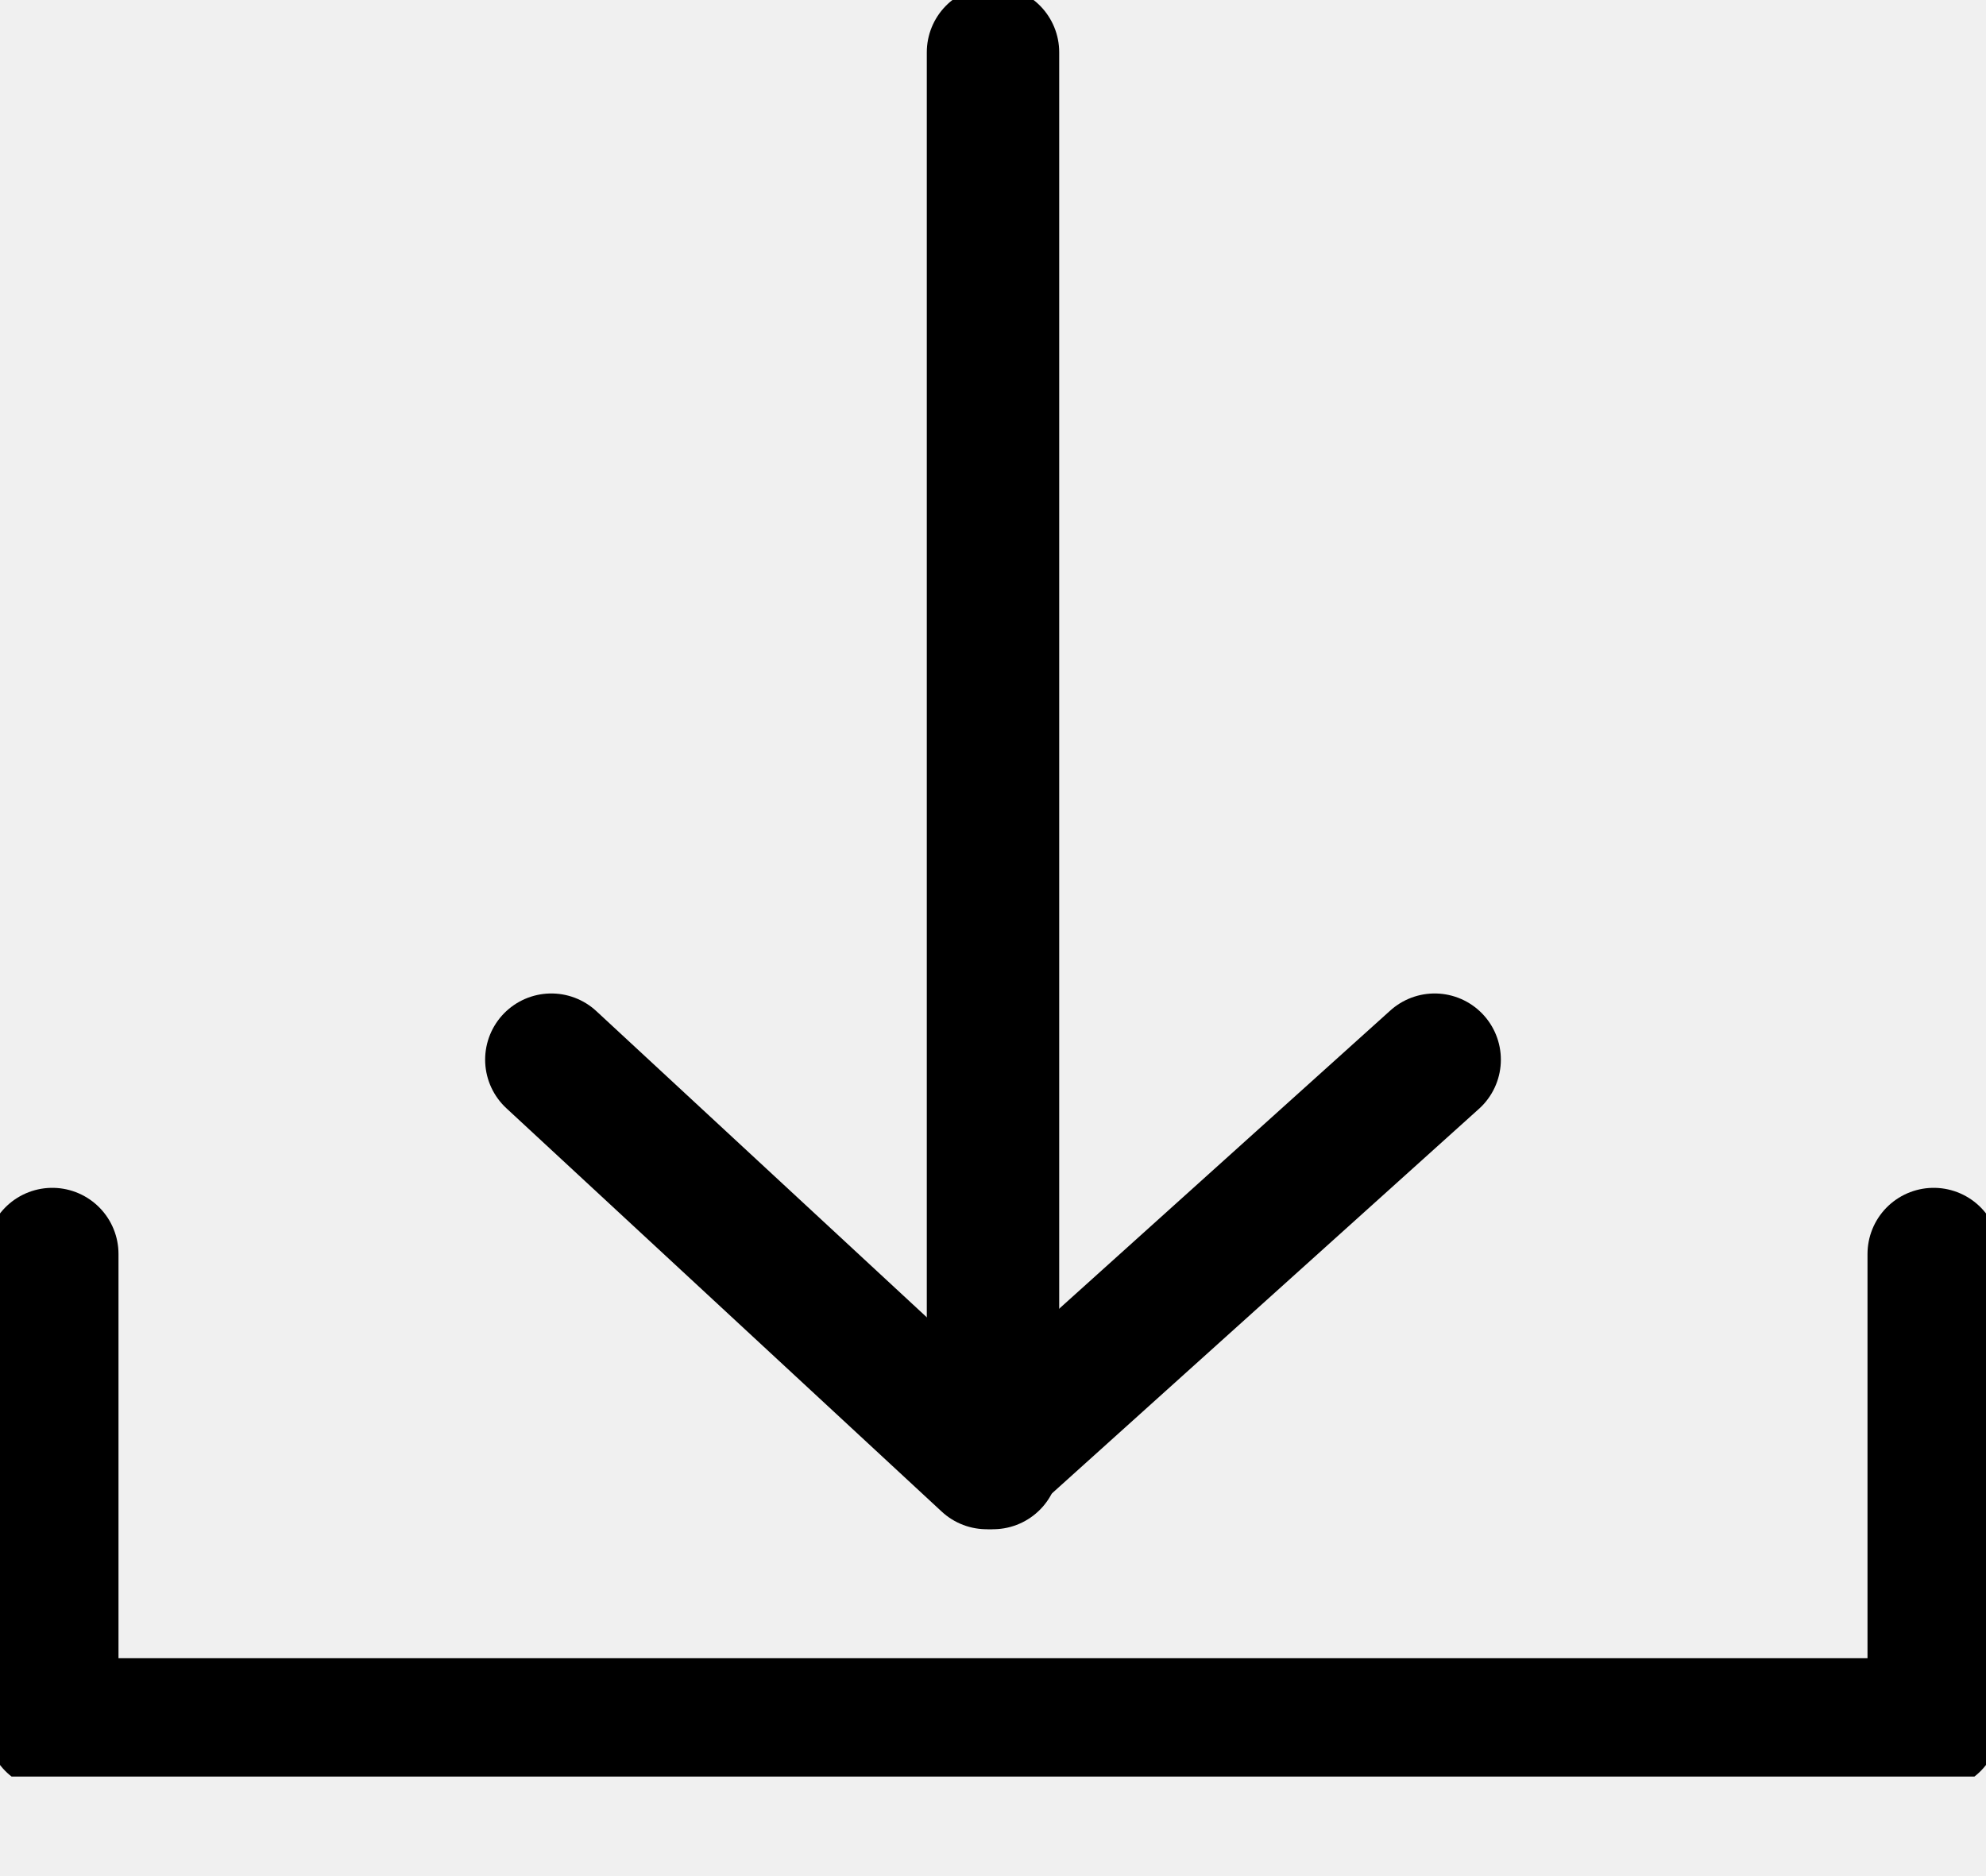
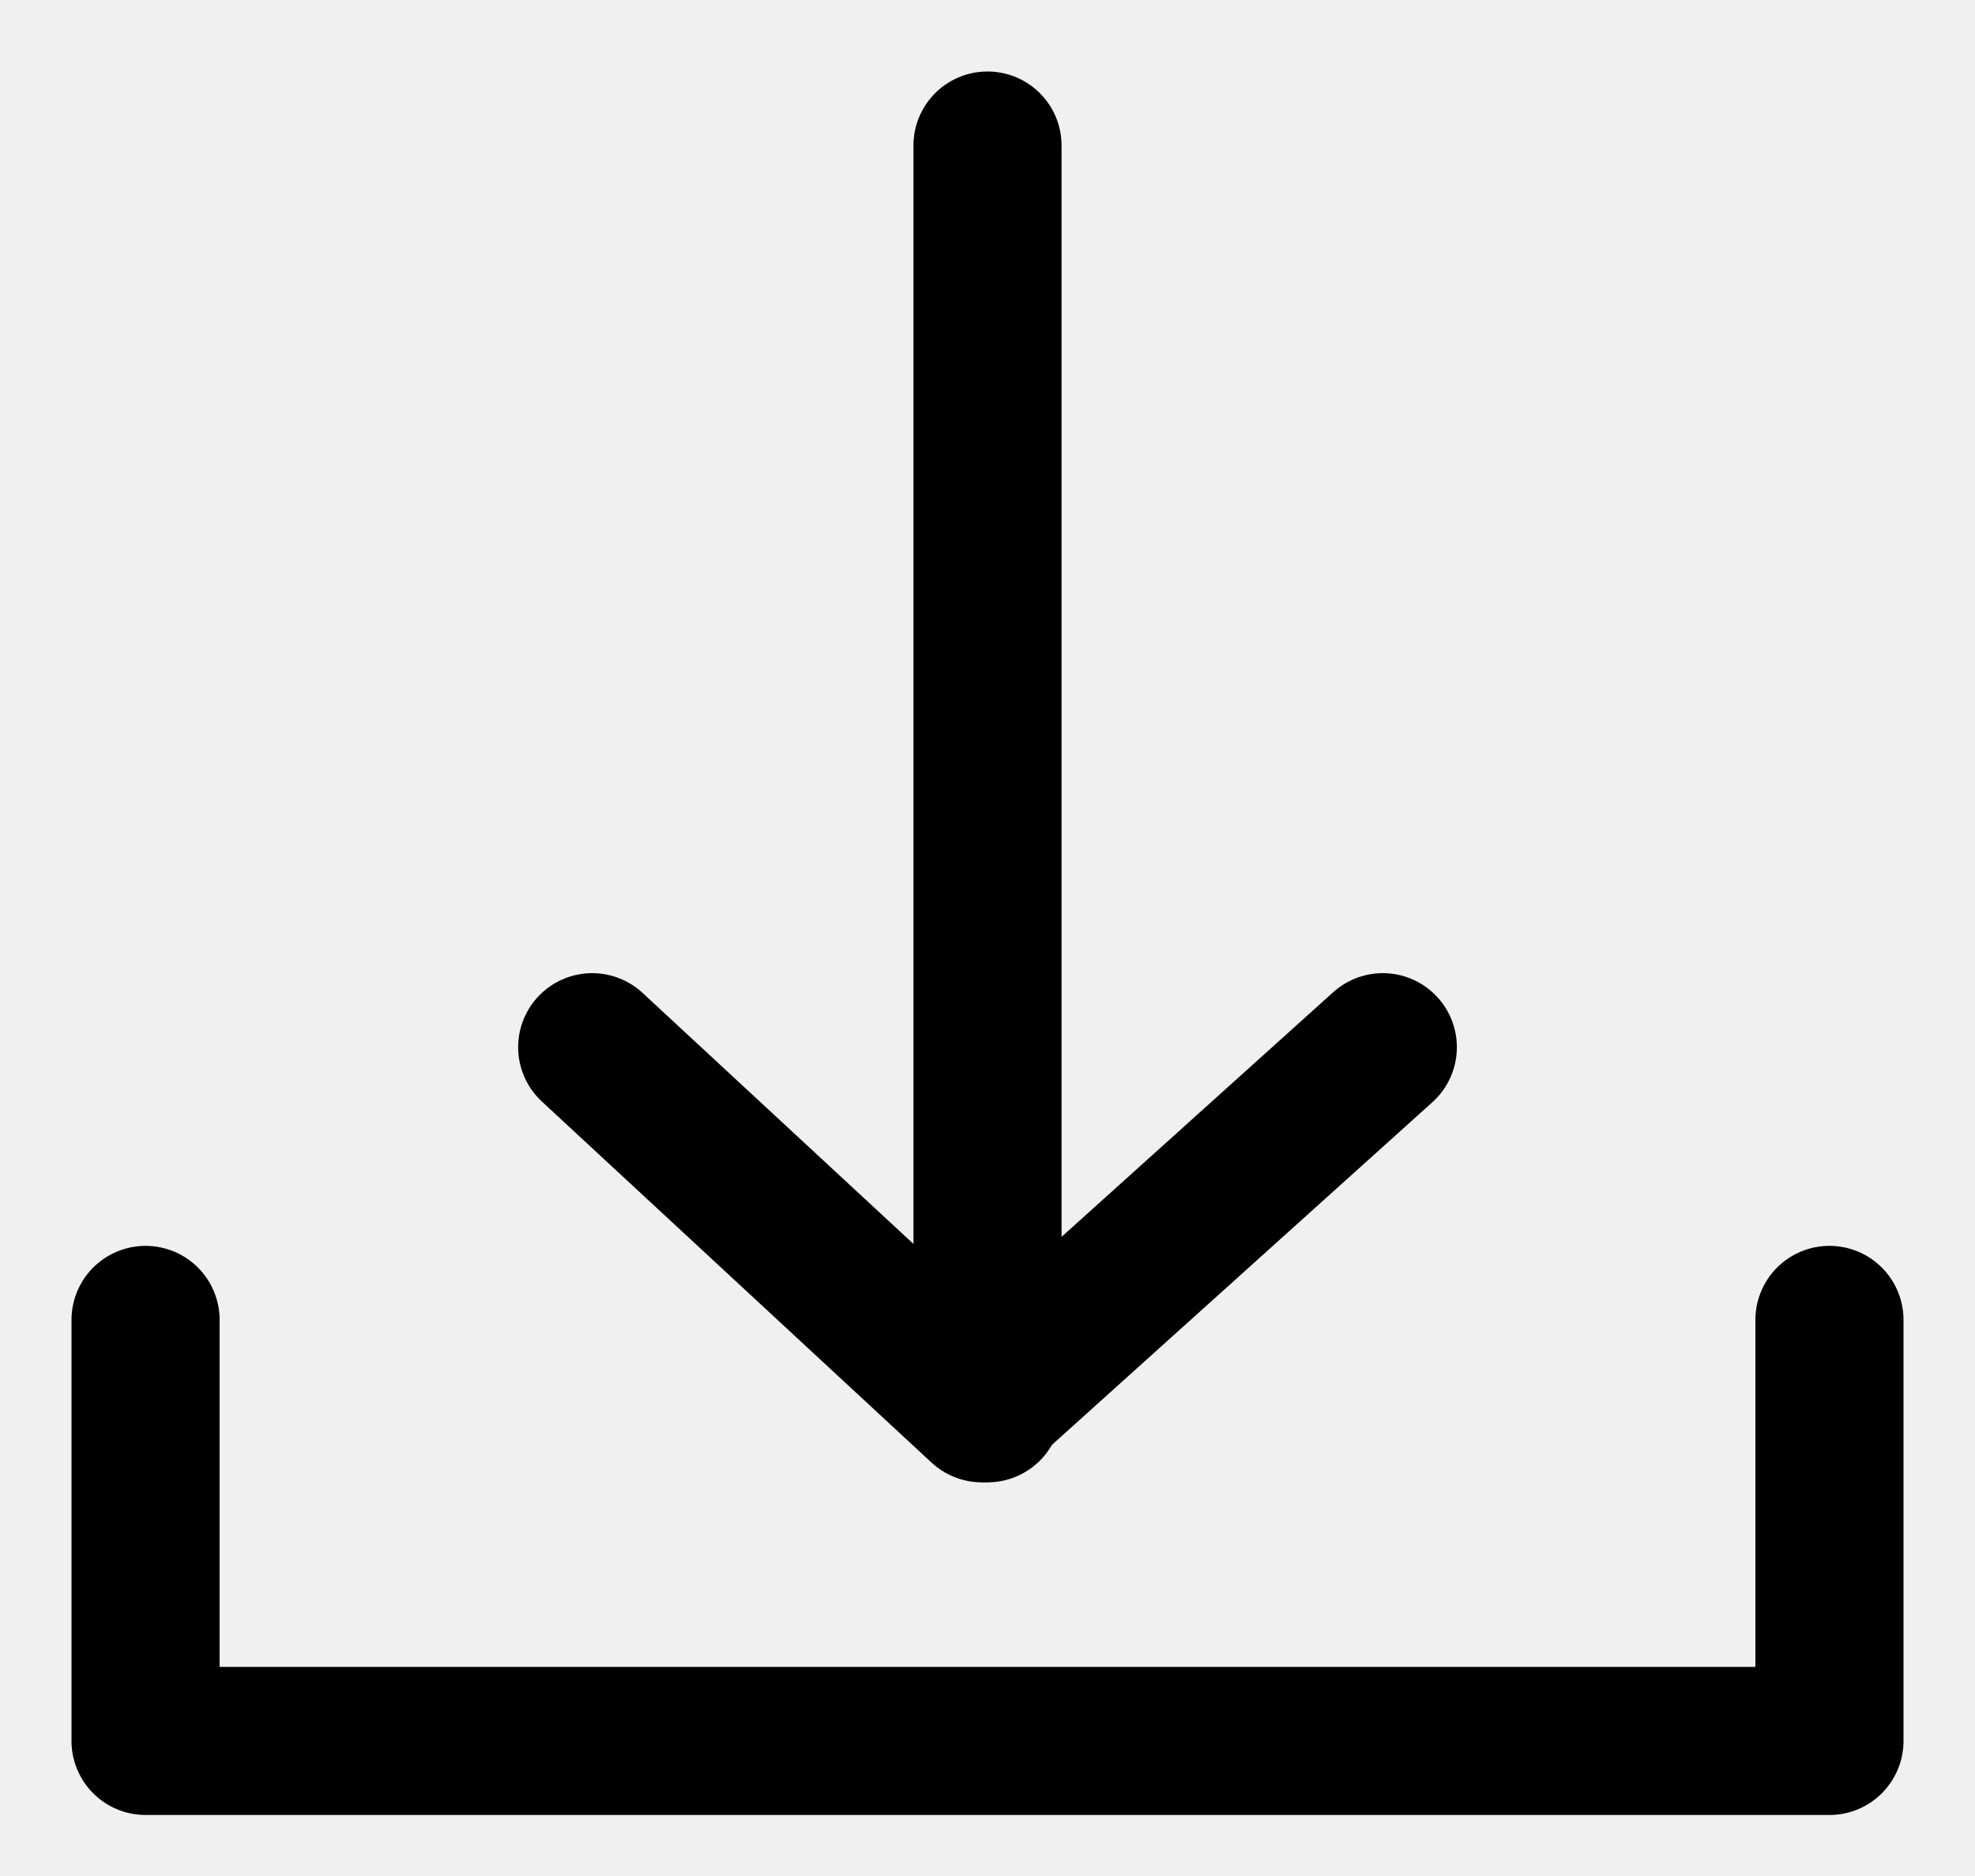
- <svg xmlns="http://www.w3.org/2000/svg" width="18" height="17" viewBox="0 0 18 17" fill="none">
-   <g clip-path="url(#clip0_142_603)">
-     <path d="M17.526 11.368V15.632H0.474V11.368" stroke="black" stroke-width="1.2" stroke-linecap="round" stroke-linejoin="round" />
-     <path d="M13.003 9.606L8.943 13.263L4.997 9.606" stroke="black" stroke-width="1.2" stroke-linecap="round" stroke-linejoin="round" />
-     <path d="M9 0.474V13.263" stroke="black" stroke-width="1.2" stroke-linecap="round" stroke-linejoin="round" />
-   </g>
-   <defs>
-     <clipPath id="clip0_142_603">
-       <rect width="18" height="16.105" fill="white" />
-     </clipPath>
-   </defs>
+ <svg xmlns="http://www.w3.org/2000/svg" width="20" height="19" viewBox="0 0 20 19" fill="none">
+   <path d="M18.526 13.368V17.632H1.474V13.368" stroke="black" stroke-width="1.5" stroke-linecap="round" stroke-linejoin="round" />
+   <path d="M14.003 10.606L9.943 14.263L5.997 10.606" stroke="black" stroke-width="1.5" stroke-linecap="round" stroke-linejoin="round" />
+   <path d="M10 1.474V14.263" stroke="black" stroke-width="1.5" stroke-linecap="round" stroke-linejoin="round" />
</svg>
